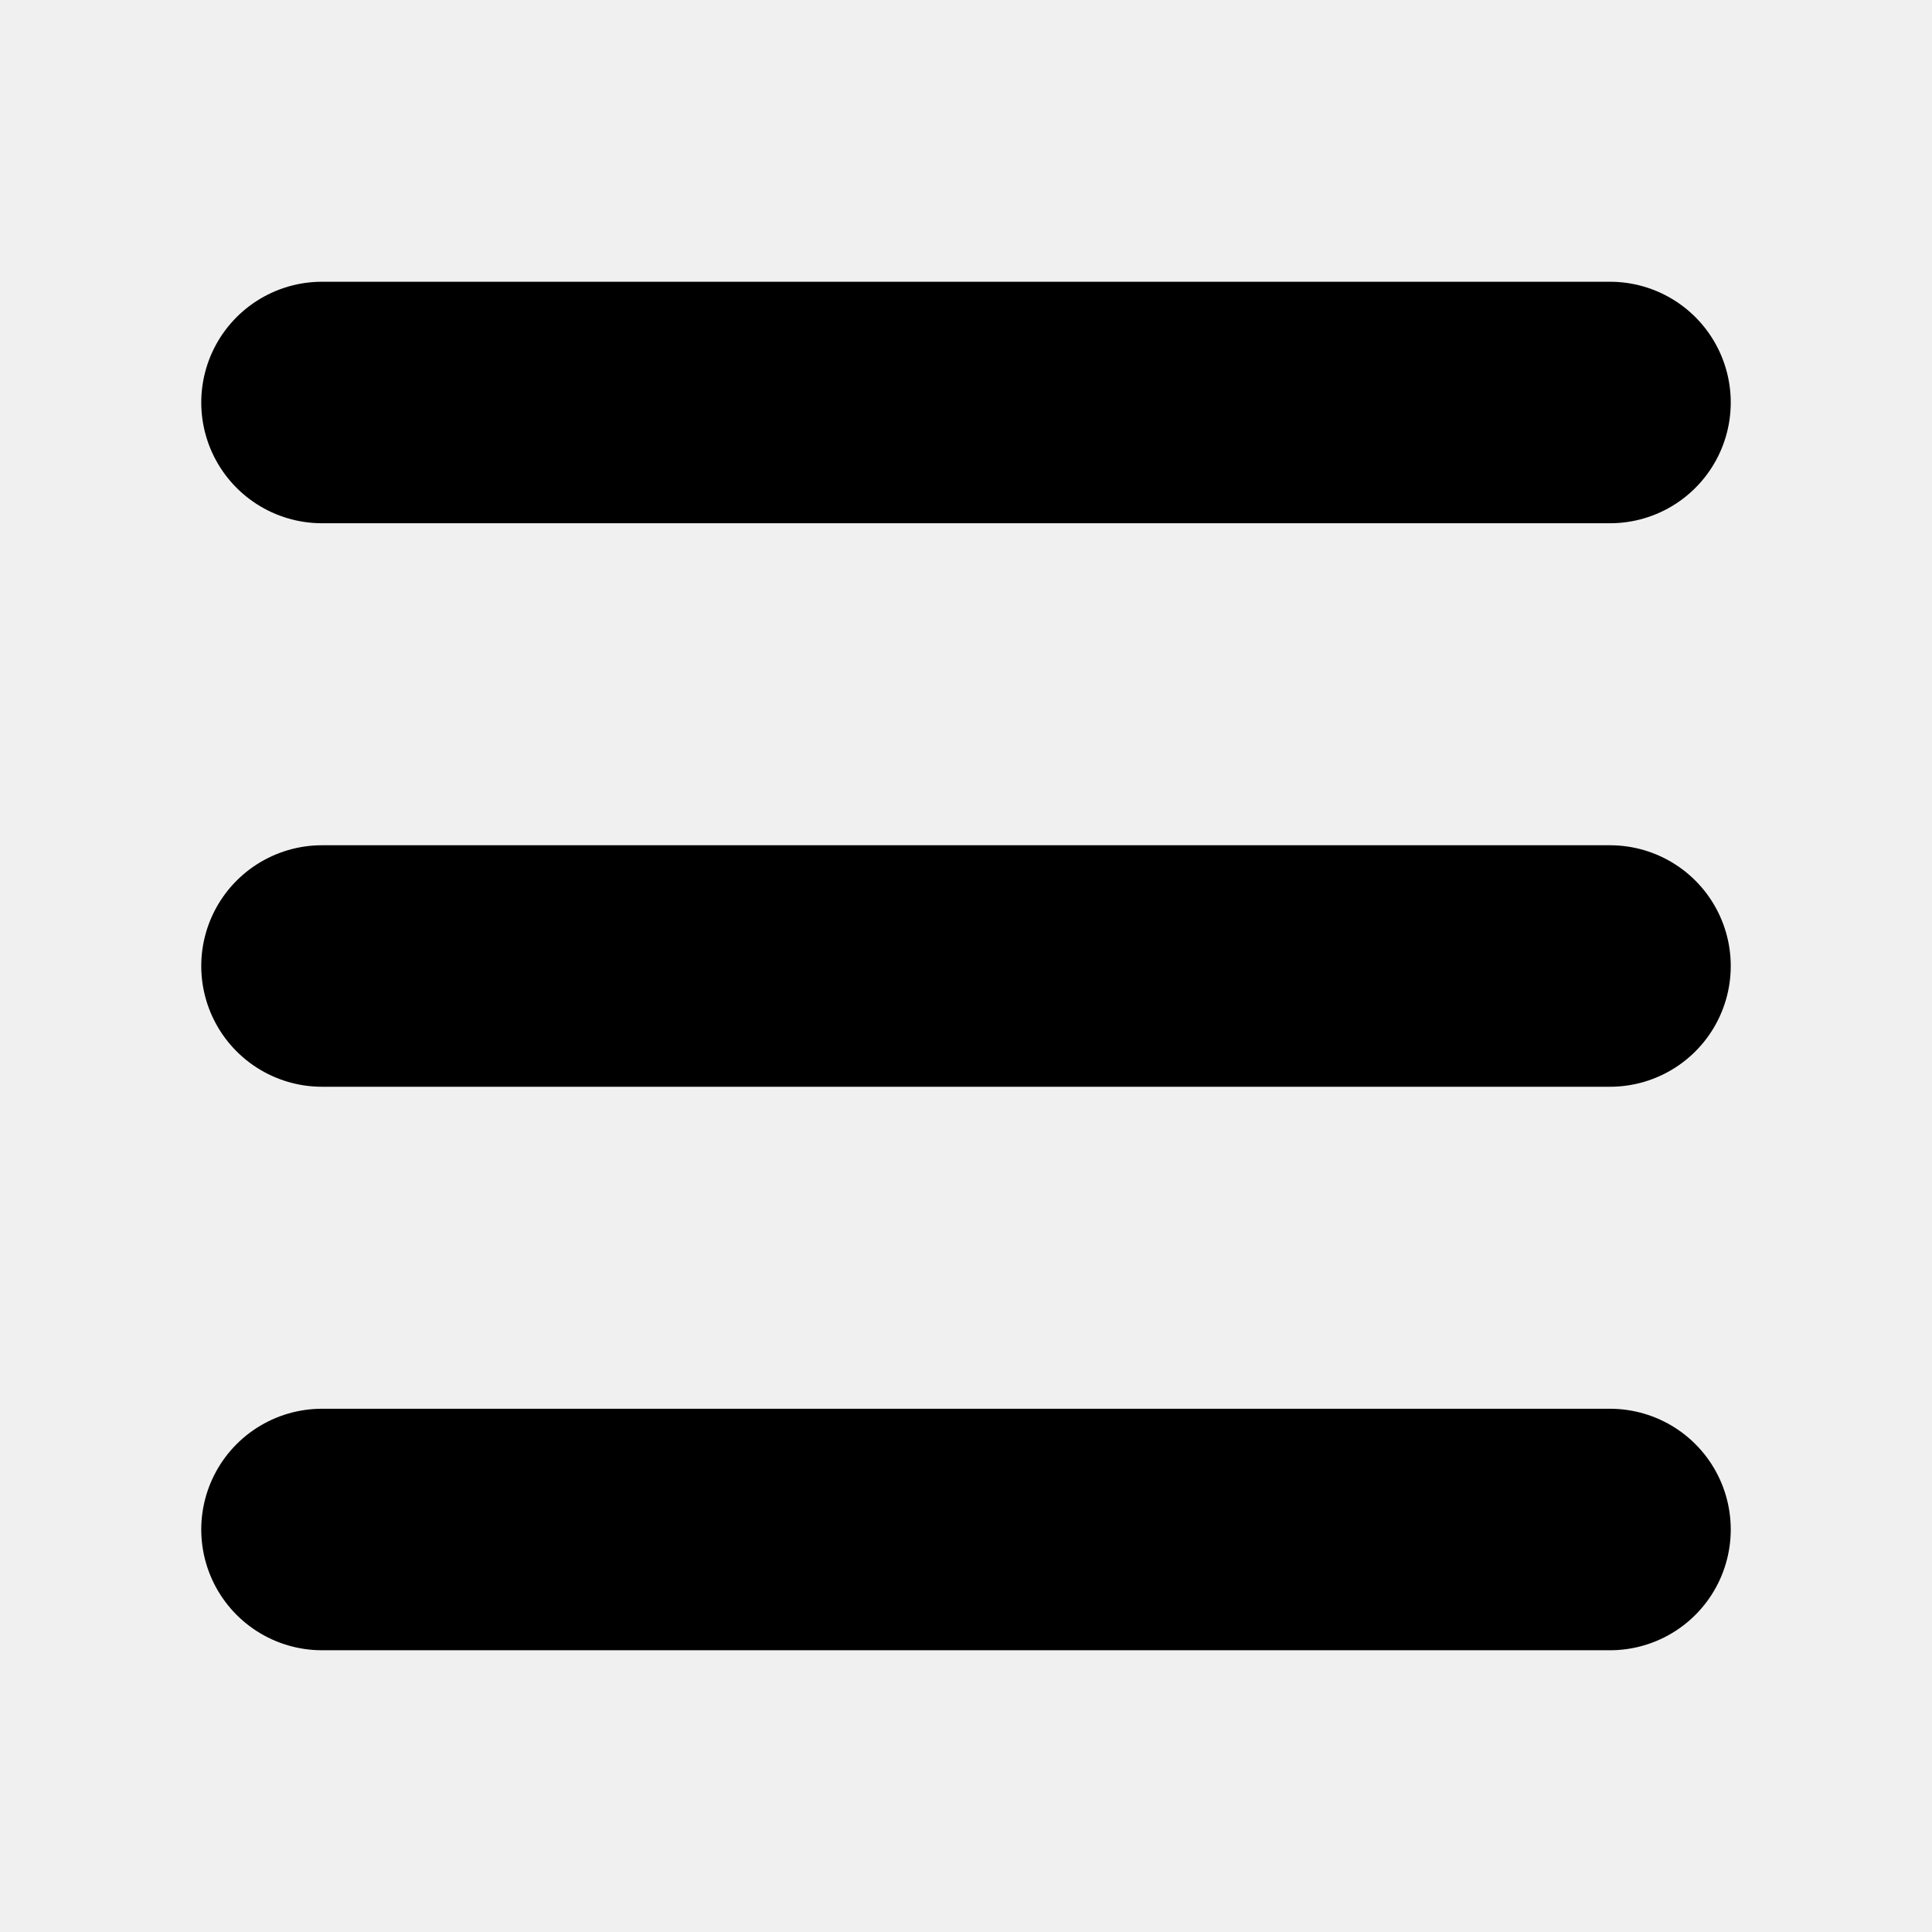
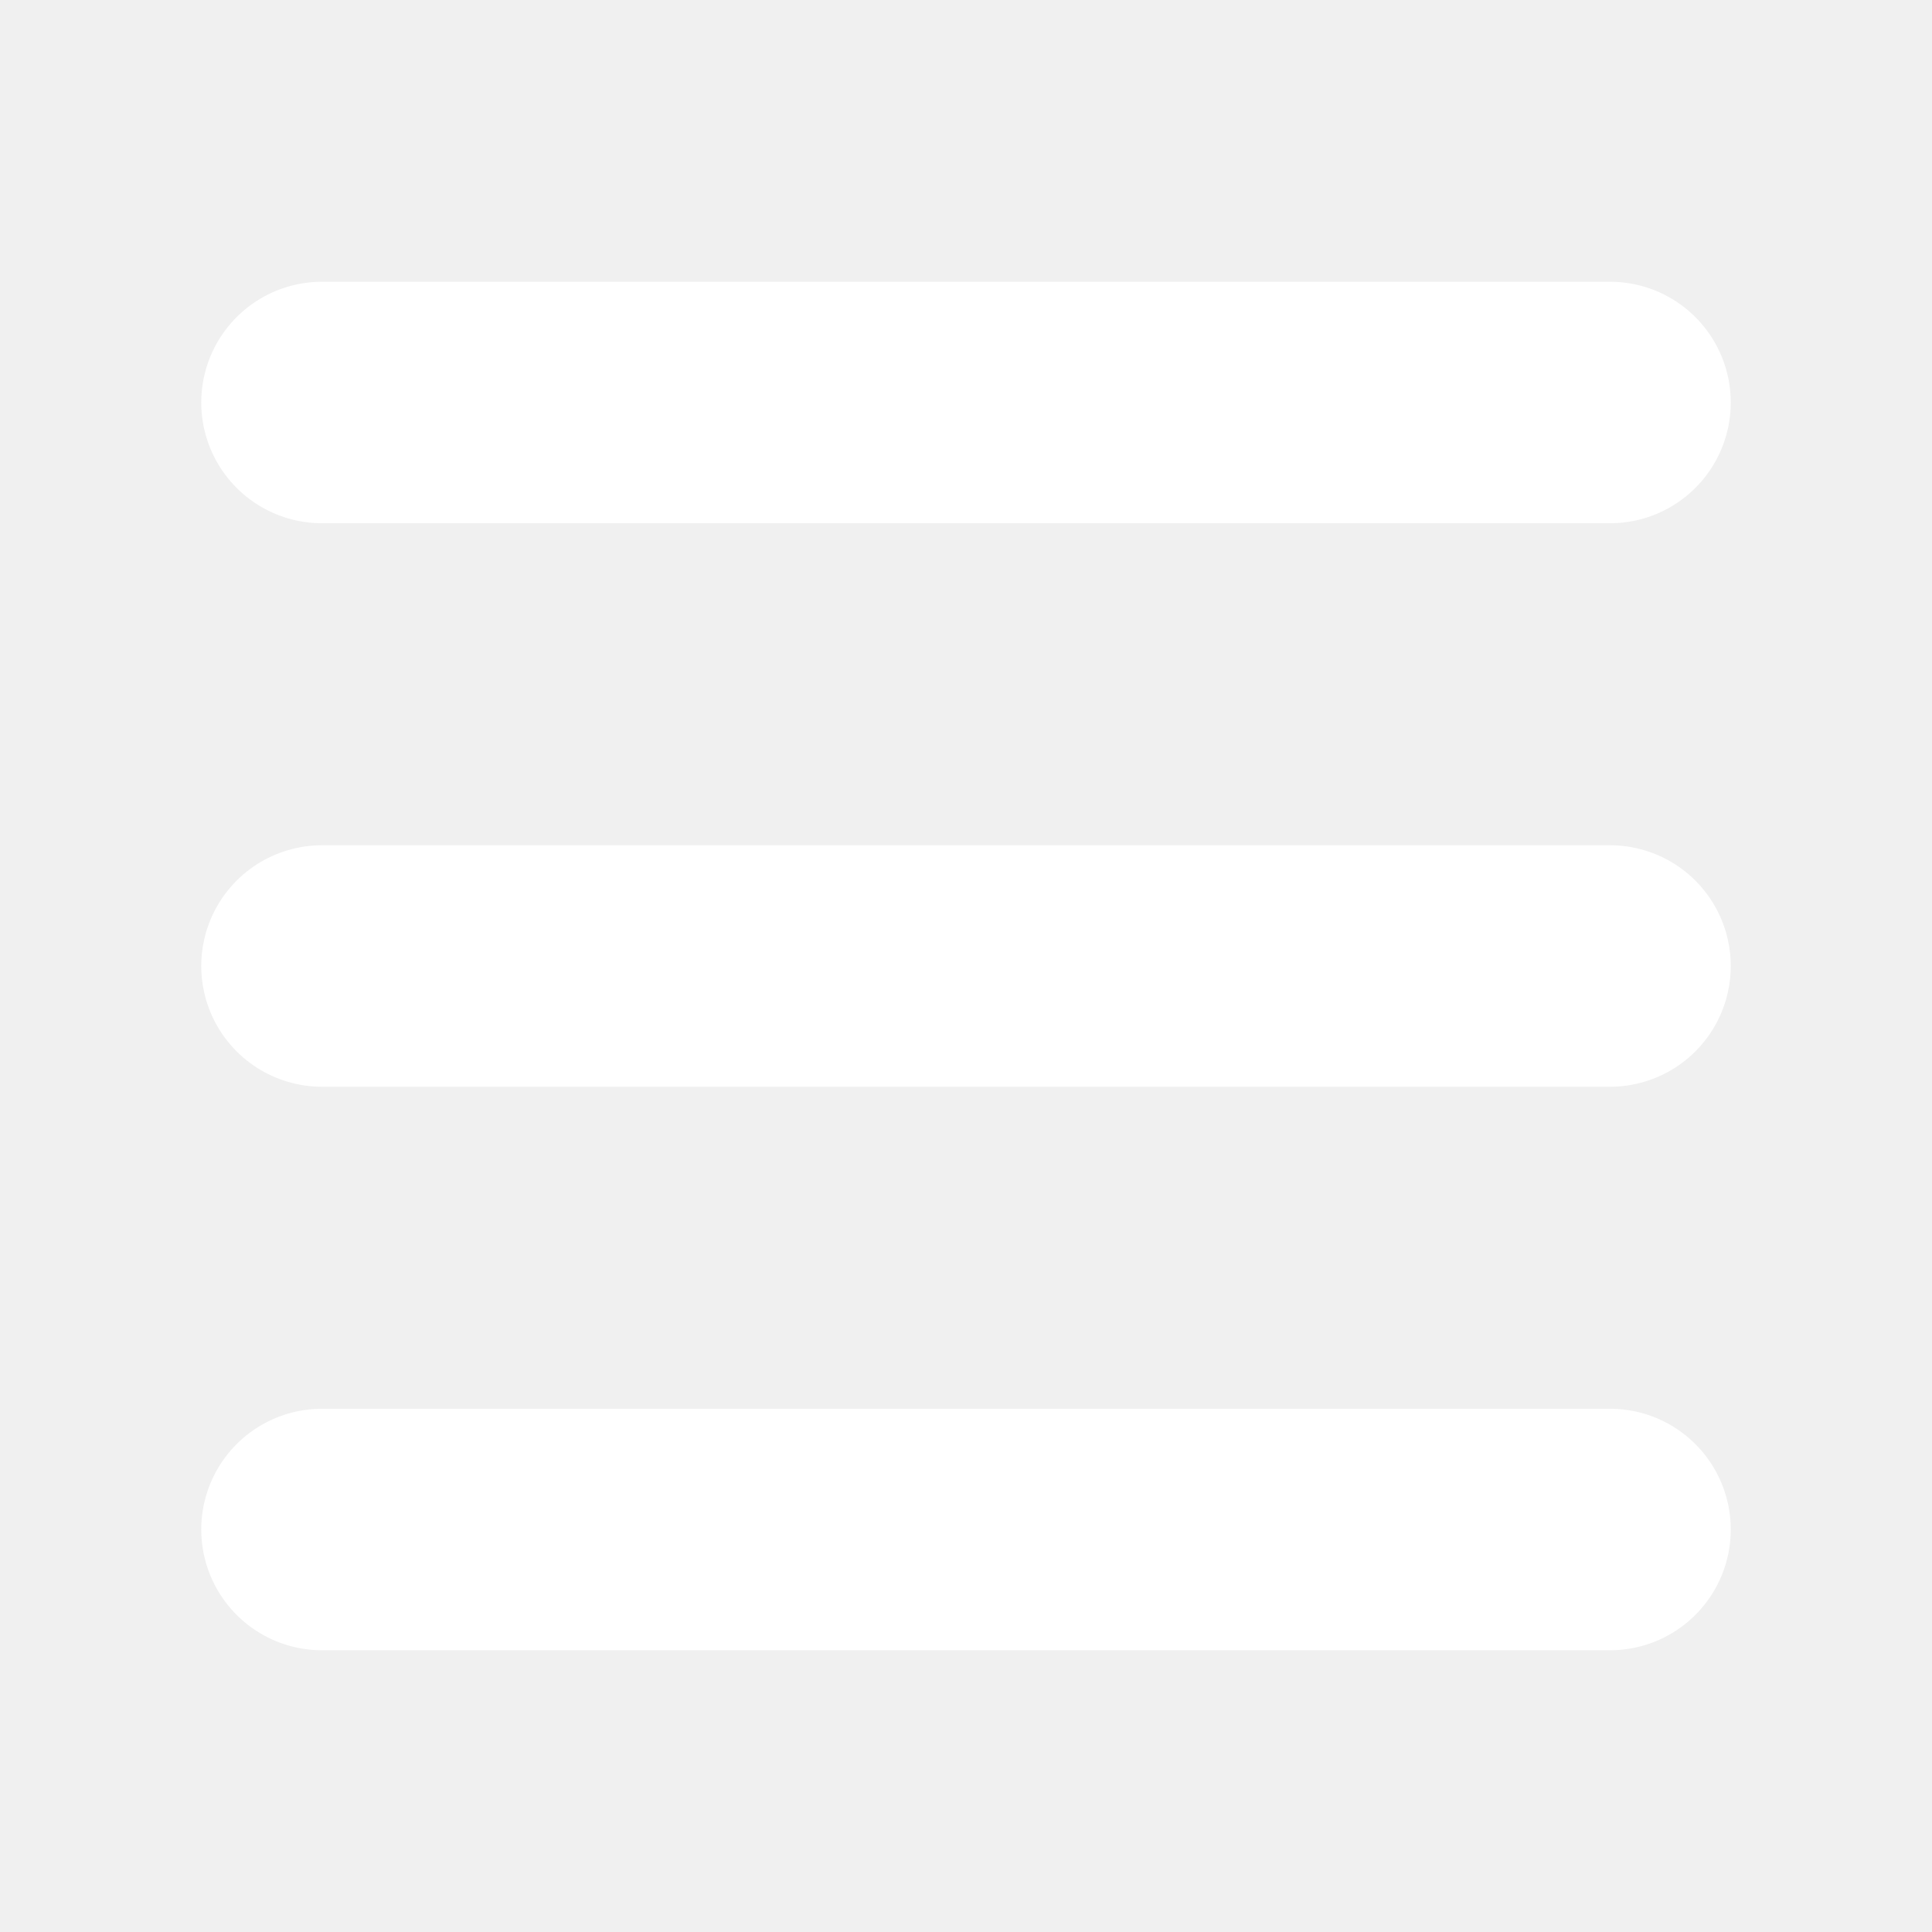
- <svg xmlns="http://www.w3.org/2000/svg" width="24" height="24" viewBox="0 0 24 24" fill="none" stroke="currentColor" stroke-width="3" stroke-linecap="round" stroke-linejoin="round" class="lucide lucide-menu-icon lucide-menu">
+ <svg xmlns="http://www.w3.org/2000/svg" width="24" height="24" viewBox="0 0 24 24" fill="none" stroke="#fff" stroke-width="3" stroke-linecap="round" stroke-linejoin="round" class="lucide lucide-menu-icon lucide-menu">
  <path d="M4 5h16" />
  <path d="M4 12h16" />
  <path d="M4 19h16" />
</svg>
